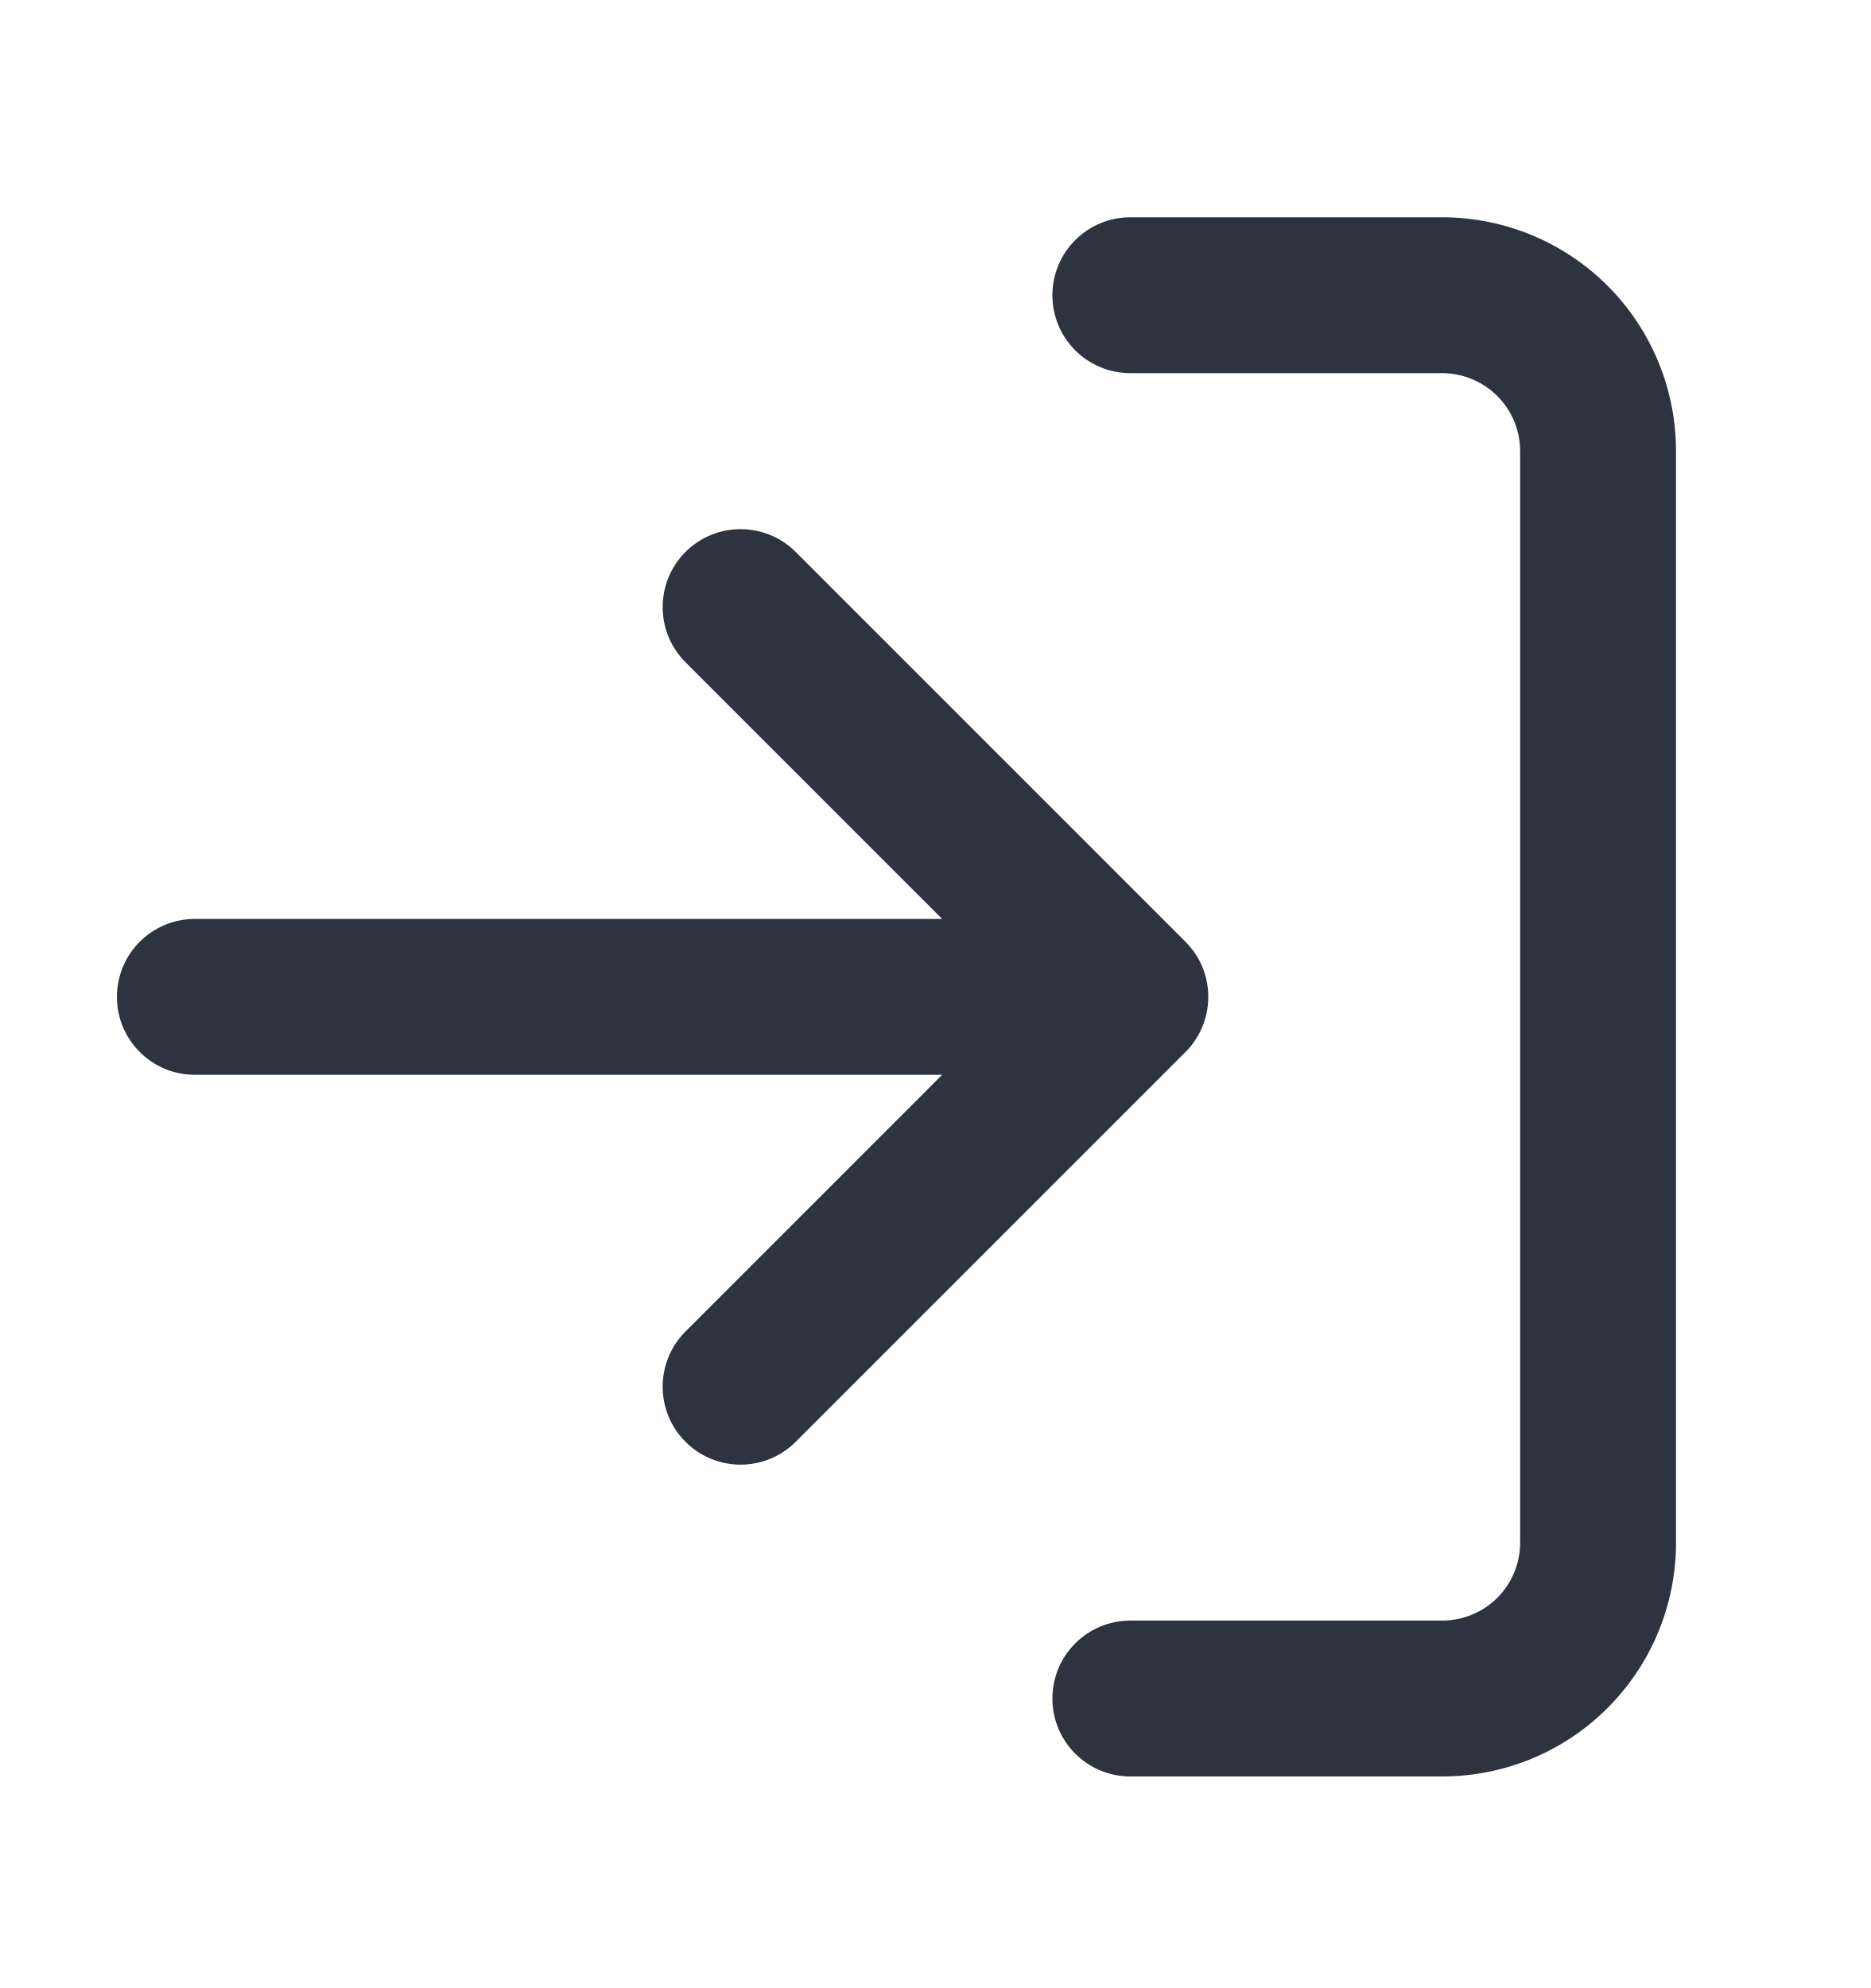
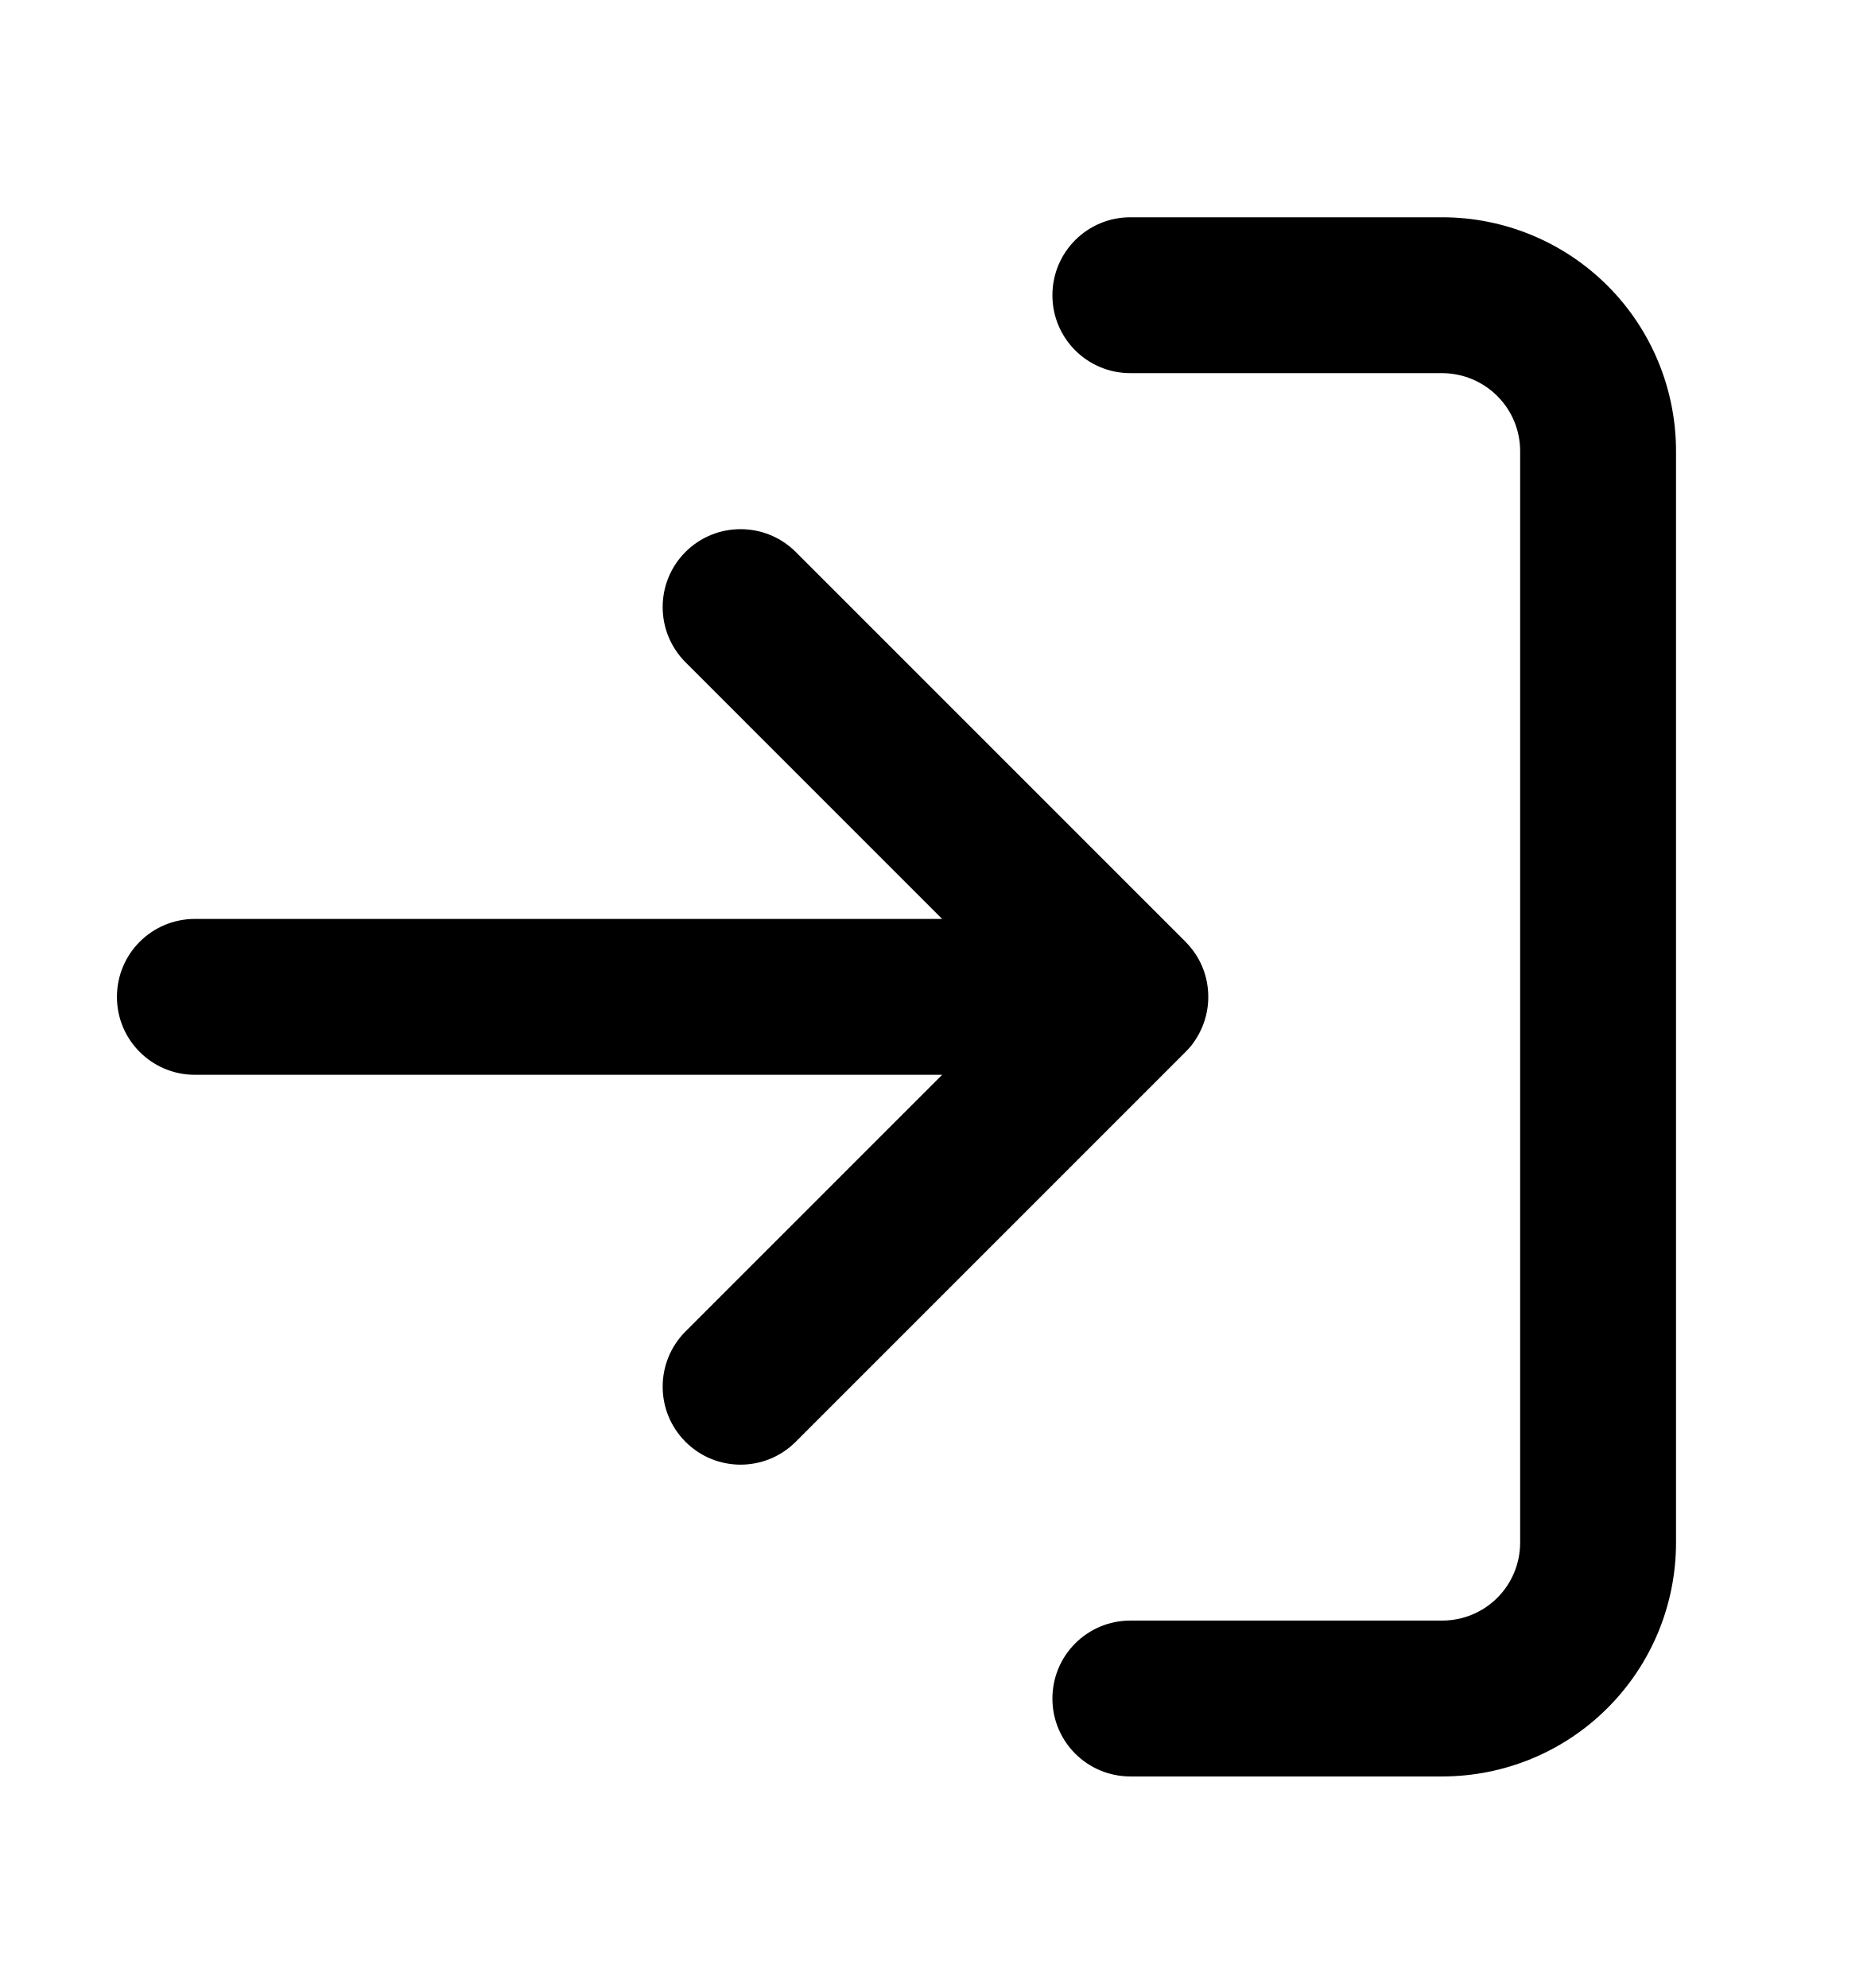
- <svg xmlns="http://www.w3.org/2000/svg" width="16" height="17" viewBox="0 0 16 17" fill="none">
-   <path fill-rule="evenodd" clip-rule="evenodd" d="M9 2.525C9 2.156 9.298 1.858 9.667 1.858H12.333C12.864 1.858 13.373 2.069 13.748 2.444C14.123 2.819 14.333 3.328 14.333 3.858V13.191C14.333 13.722 14.123 14.23 13.748 14.605C13.373 14.981 12.864 15.191 12.333 15.191H9.667C9.298 15.191 9 14.893 9 14.525C9 14.156 9.298 13.858 9.667 13.858H12.333C12.51 13.858 12.68 13.788 12.805 13.663C12.93 13.538 13 13.368 13 13.191V3.858C13 3.681 12.93 3.512 12.805 3.387C12.68 3.262 12.51 3.191 12.333 3.191H9.667C9.298 3.191 9 2.893 9 2.525ZM5.862 4.72C6.122 4.46 6.544 4.46 6.805 4.72L10.134 8.049C10.151 8.066 10.167 8.084 10.182 8.102C10.214 8.141 10.241 8.182 10.263 8.226C10.308 8.316 10.333 8.417 10.333 8.525C10.333 8.633 10.307 8.736 10.261 8.826C10.241 8.866 10.216 8.905 10.188 8.941C10.171 8.962 10.153 8.982 10.133 9.001L6.805 12.329C6.544 12.59 6.122 12.59 5.862 12.329C5.602 12.069 5.602 11.647 5.862 11.386L8.057 9.191H1.667C1.298 9.191 1 8.893 1 8.525C1 8.156 1.298 7.858 1.667 7.858H8.057L5.862 5.663C5.602 5.402 5.602 4.98 5.862 4.72Z" fill="#2D3440" />
+ <svg xmlns="http://www.w3.org/2000/svg" width="16" height="17" viewBox="0 0 16 17" fill="currentColor">
+   <path fill-rule="evenodd" clip-rule="evenodd" d="M9 2.525C9 2.156 9.298 1.858 9.667 1.858H12.333C12.864 1.858 13.373 2.069 13.748 2.444C14.123 2.819 14.333 3.328 14.333 3.858V13.191C14.333 13.722 14.123 14.23 13.748 14.605C13.373 14.981 12.864 15.191 12.333 15.191H9.667C9.298 15.191 9 14.893 9 14.525C9 14.156 9.298 13.858 9.667 13.858H12.333C12.51 13.858 12.68 13.788 12.805 13.663C12.93 13.538 13 13.368 13 13.191V3.858C13 3.681 12.93 3.512 12.805 3.387C12.68 3.262 12.51 3.191 12.333 3.191H9.667C9.298 3.191 9 2.893 9 2.525ZM5.862 4.72C6.122 4.46 6.544 4.46 6.805 4.72L10.134 8.049C10.151 8.066 10.167 8.084 10.182 8.102C10.214 8.141 10.241 8.182 10.263 8.226C10.308 8.316 10.333 8.417 10.333 8.525C10.333 8.633 10.307 8.736 10.261 8.826C10.241 8.866 10.216 8.905 10.188 8.941C10.171 8.962 10.153 8.982 10.133 9.001L6.805 12.329C6.544 12.59 6.122 12.59 5.862 12.329C5.602 12.069 5.602 11.647 5.862 11.386L8.057 9.191H1.667C1.298 9.191 1 8.893 1 8.525C1 8.156 1.298 7.858 1.667 7.858H8.057L5.862 5.663C5.602 5.402 5.602 4.98 5.862 4.72Z" />
</svg>
